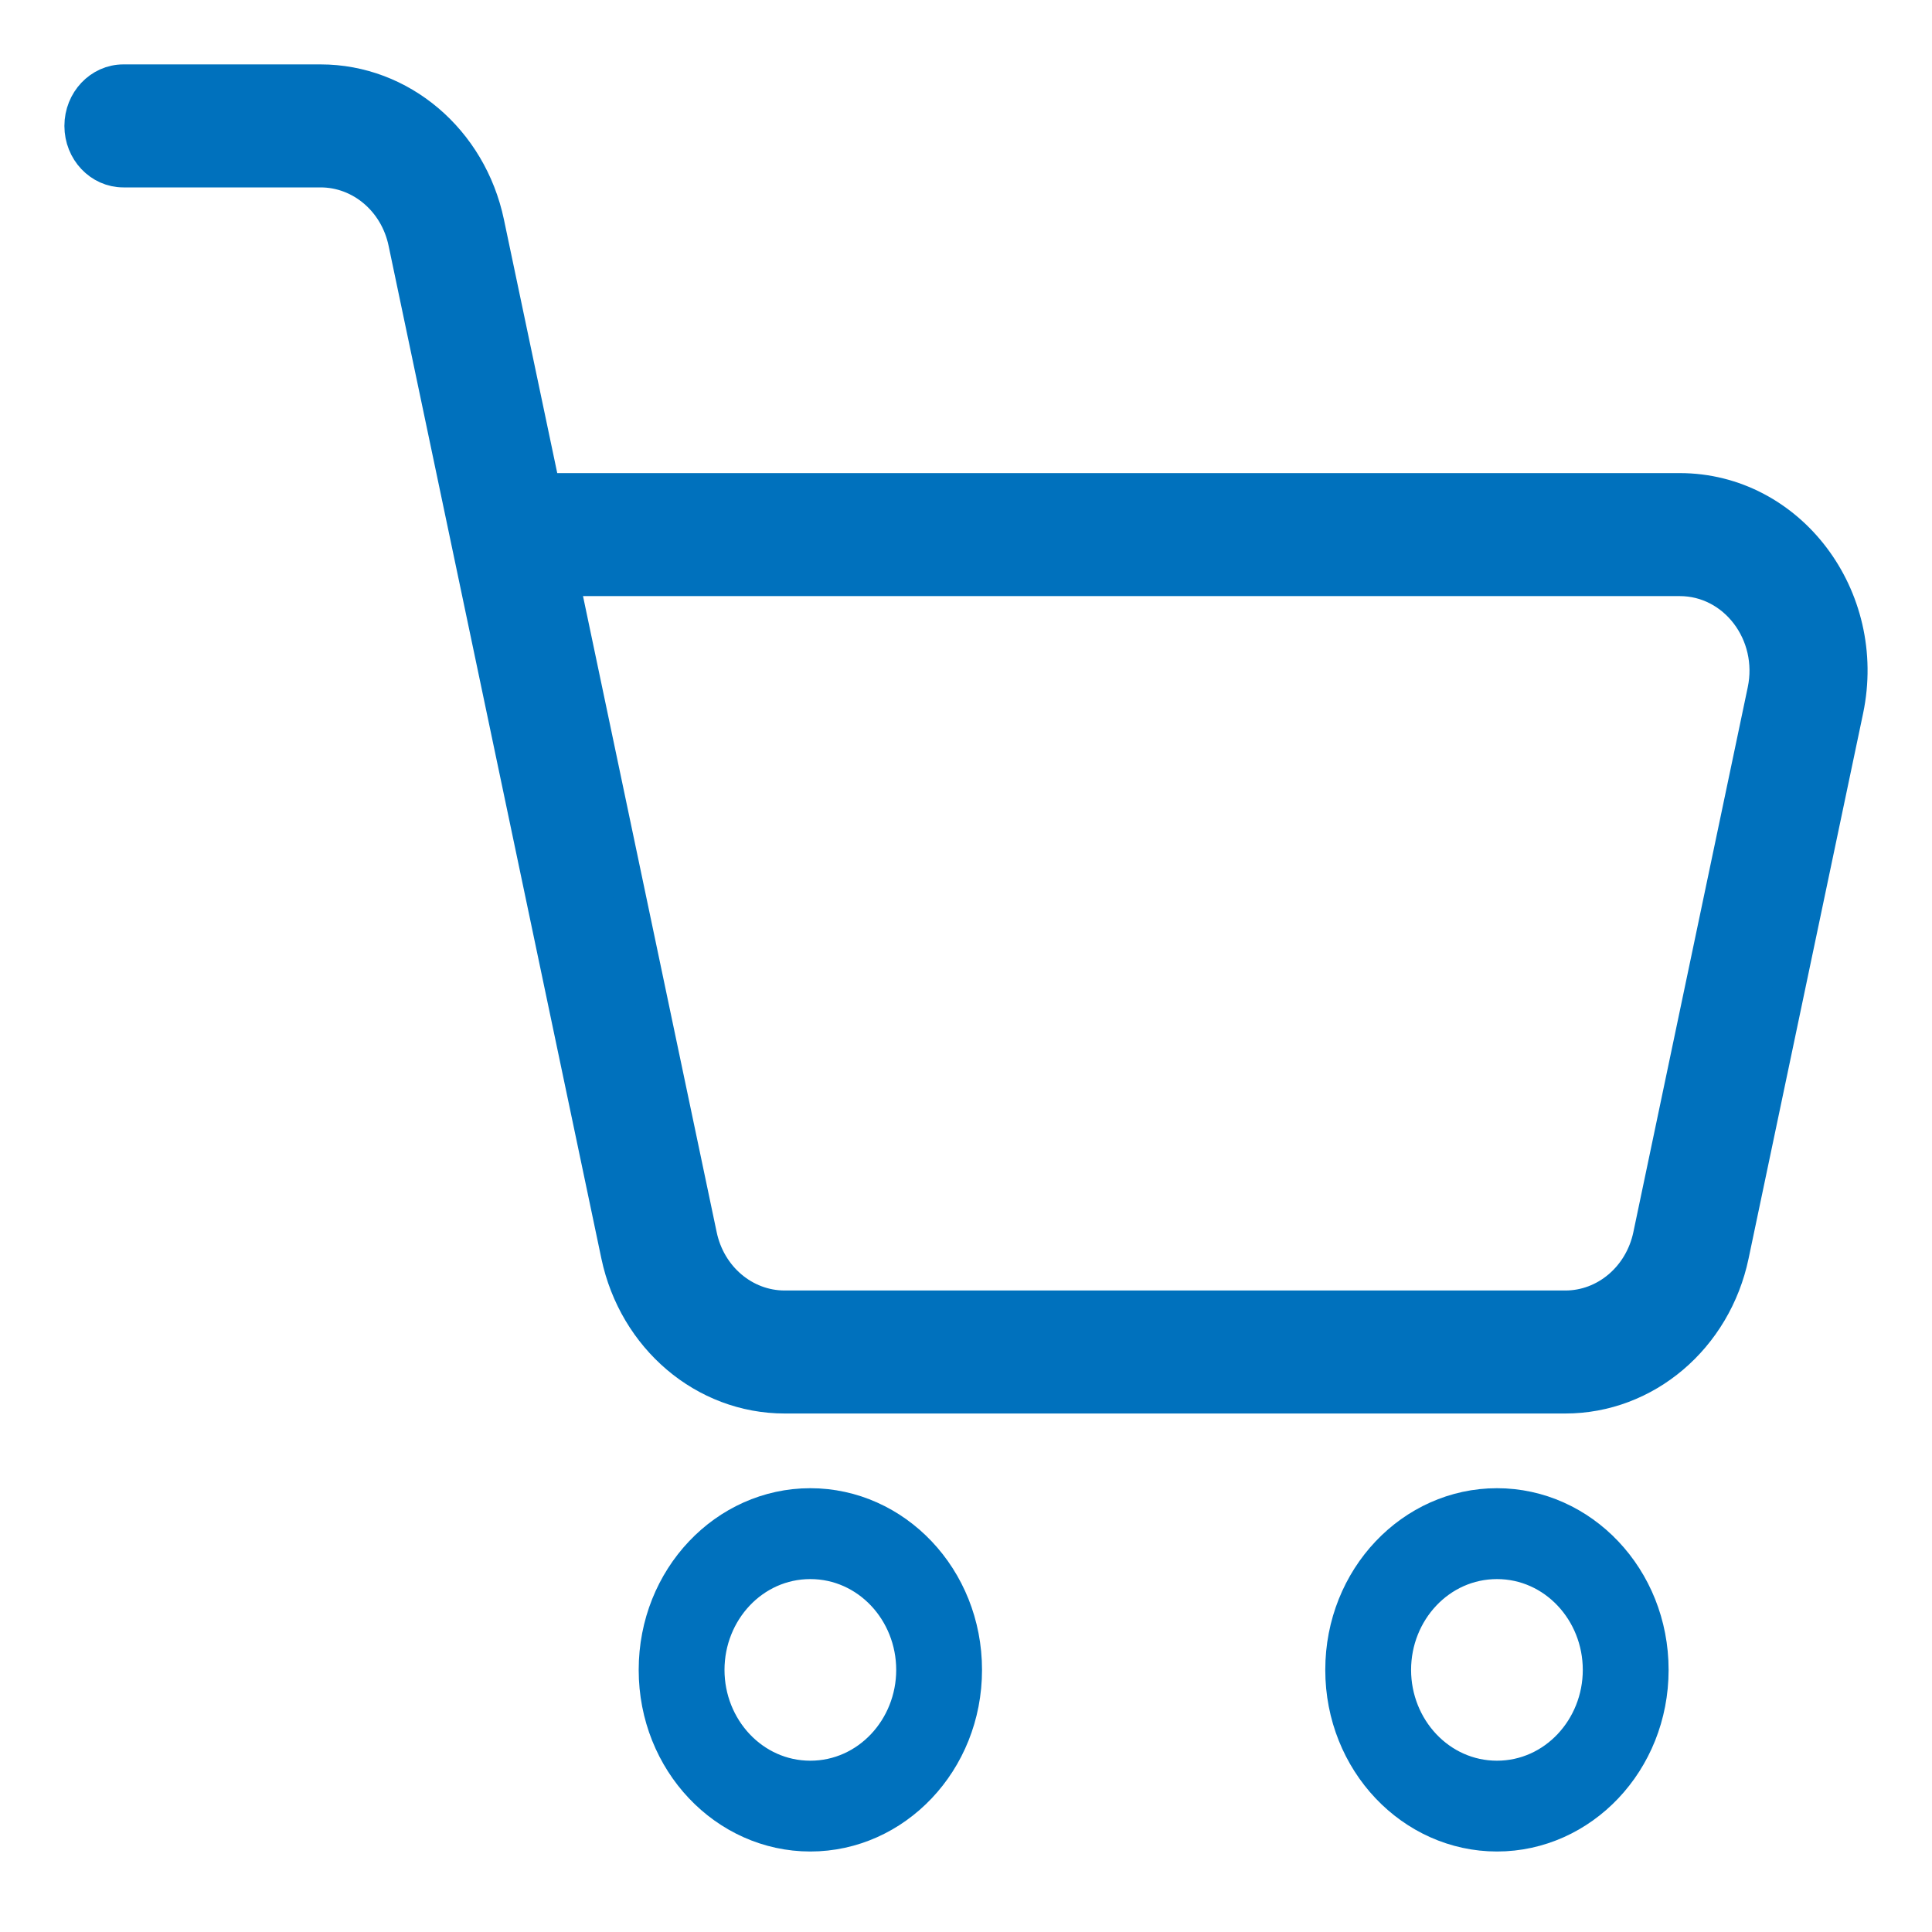
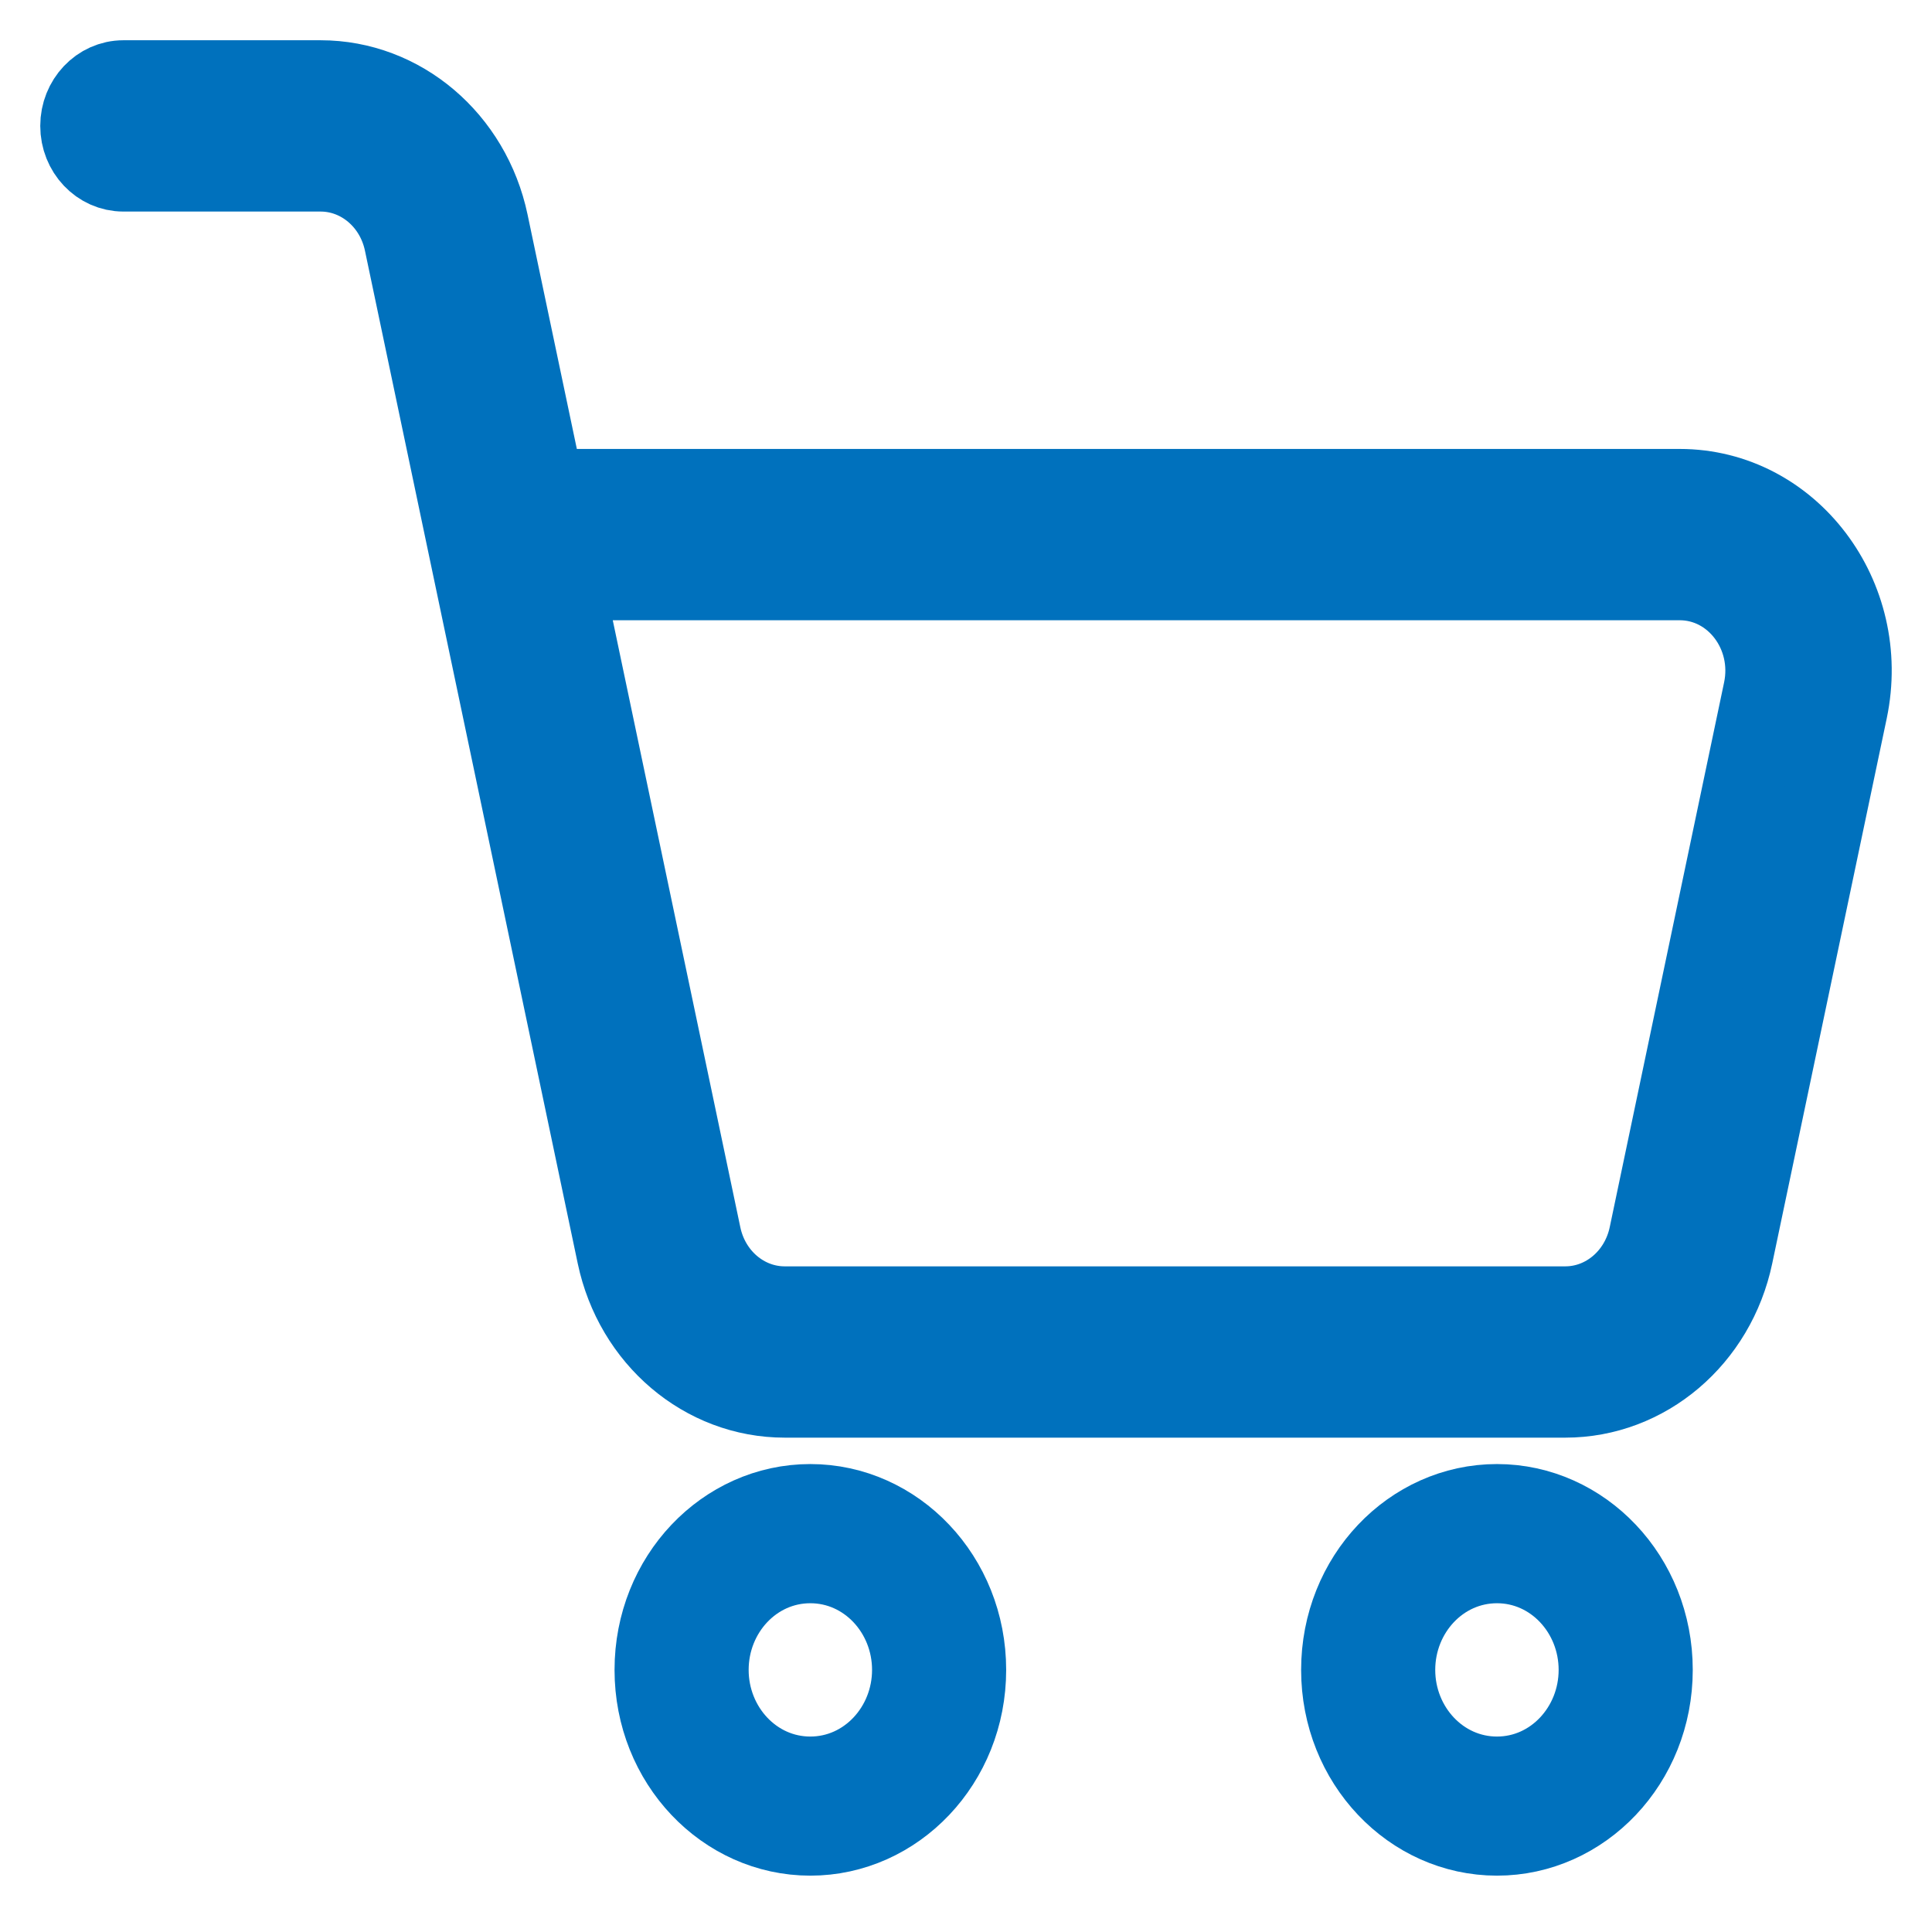
<svg xmlns="http://www.w3.org/2000/svg" width="24" height="24" viewBox="0 0 24 24" fill="none">
  <rect width="24" height="24" fill="white" />
-   <path fill-rule="evenodd" clip-rule="evenodd" d="M1 1.564C1 1.253 1.239 1 1.533 1H3.982C4.982 1 5.847 1.735 6.064 2.767L6.76 6.077H20.866C22.231 6.077 23.244 7.414 22.948 8.823L21.526 15.592C21.31 16.624 20.444 17.359 19.445 17.359H9.748C8.748 17.359 7.883 16.624 7.666 15.592L5.023 3.012C4.915 2.495 4.482 2.128 3.982 2.128H1.533C1.239 2.128 1 1.876 1 1.564ZM6.996 7.205L8.707 15.347C8.815 15.864 9.248 16.231 9.748 16.231H19.445C19.944 16.231 20.377 15.864 20.486 15.347L21.907 8.578C22.055 7.873 21.549 7.205 20.866 7.205H6.996Z" fill="#0071BD" stroke="#0071BD" stroke-width="0.4" stroke-linecap="round" stroke-linejoin="round" />
-   <path d="M10.066 22.072C10.776 22.072 11.333 21.466 11.333 20.744C11.333 20.021 10.776 19.416 10.066 19.416C9.356 19.416 8.8 20.021 8.8 20.744C8.8 21.466 9.356 22.072 10.066 22.072ZM11.999 20.744C11.999 21.89 11.123 22.8 10.066 22.8C9.009 22.8 8.134 21.89 8.134 20.744C8.134 19.597 9.009 18.687 10.066 18.687C11.123 18.687 11.999 19.597 11.999 20.744Z" fill="#0071BD" stroke="#0071BD" stroke-width="0.4" />
-   <path d="M18.596 22.072C19.305 22.072 19.862 21.466 19.862 20.744C19.862 20.021 19.305 19.416 18.596 19.416C17.886 19.416 17.329 20.021 17.329 20.744C17.329 21.466 17.886 22.072 18.596 22.072ZM20.528 20.744C20.528 21.89 19.653 22.8 18.596 22.8C17.539 22.8 16.663 21.89 16.663 20.744C16.663 19.597 17.539 18.687 18.596 18.687C19.653 18.687 20.528 19.597 20.528 20.744Z" fill="#0071BD" stroke="#0071BD" stroke-width="0.4" />
+   <path fill-rule="evenodd" clip-rule="evenodd" d="M1 1.564C1 1.253 1.239 1 1.533 1H3.982C4.982 1 5.847 1.735 6.064 2.767L6.76 6.077H20.866C22.231 6.077 23.244 7.414 22.948 8.823L21.526 15.592C21.31 16.624 20.444 17.359 19.445 17.359H9.748C8.748 17.359 7.883 16.624 7.666 15.592L5.023 3.012C4.915 2.495 4.482 2.128 3.982 2.128H1.533C1.239 2.128 1 1.876 1 1.564ZM6.996 7.205L8.707 15.347C8.815 15.864 9.248 16.231 9.748 16.231H19.445C19.944 16.231 20.377 15.864 20.486 15.347L21.907 8.578C22.055 7.873 21.549 7.205 20.866 7.205H6.996Z" fill="#0071BD" stroke="#0071BD" strokeWidth="0.4" stroke-linecap="round" stroke-linejoin="round" />
+   <path d="M10.066 22.072C10.776 22.072 11.333 21.466 11.333 20.744C11.333 20.021 10.776 19.416 10.066 19.416C9.356 19.416 8.8 20.021 8.8 20.744C8.8 21.466 9.356 22.072 10.066 22.072ZM11.999 20.744C11.999 21.89 11.123 22.8 10.066 22.8C9.009 22.8 8.134 21.89 8.134 20.744C8.134 19.597 9.009 18.687 10.066 18.687C11.123 18.687 11.999 19.597 11.999 20.744Z" fill="#0071BD" stroke="#0071BD" strokeWidth="0.4" />
+   <path d="M18.596 22.072C19.305 22.072 19.862 21.466 19.862 20.744C19.862 20.021 19.305 19.416 18.596 19.416C17.886 19.416 17.329 20.021 17.329 20.744C17.329 21.466 17.886 22.072 18.596 22.072ZM20.528 20.744C20.528 21.89 19.653 22.8 18.596 22.8C17.539 22.8 16.663 21.89 16.663 20.744C16.663 19.597 17.539 18.687 18.596 18.687C19.653 18.687 20.528 19.597 20.528 20.744Z" fill="#0071BD" stroke="#0071BD" strokeWidth="0.4" />
</svg>
